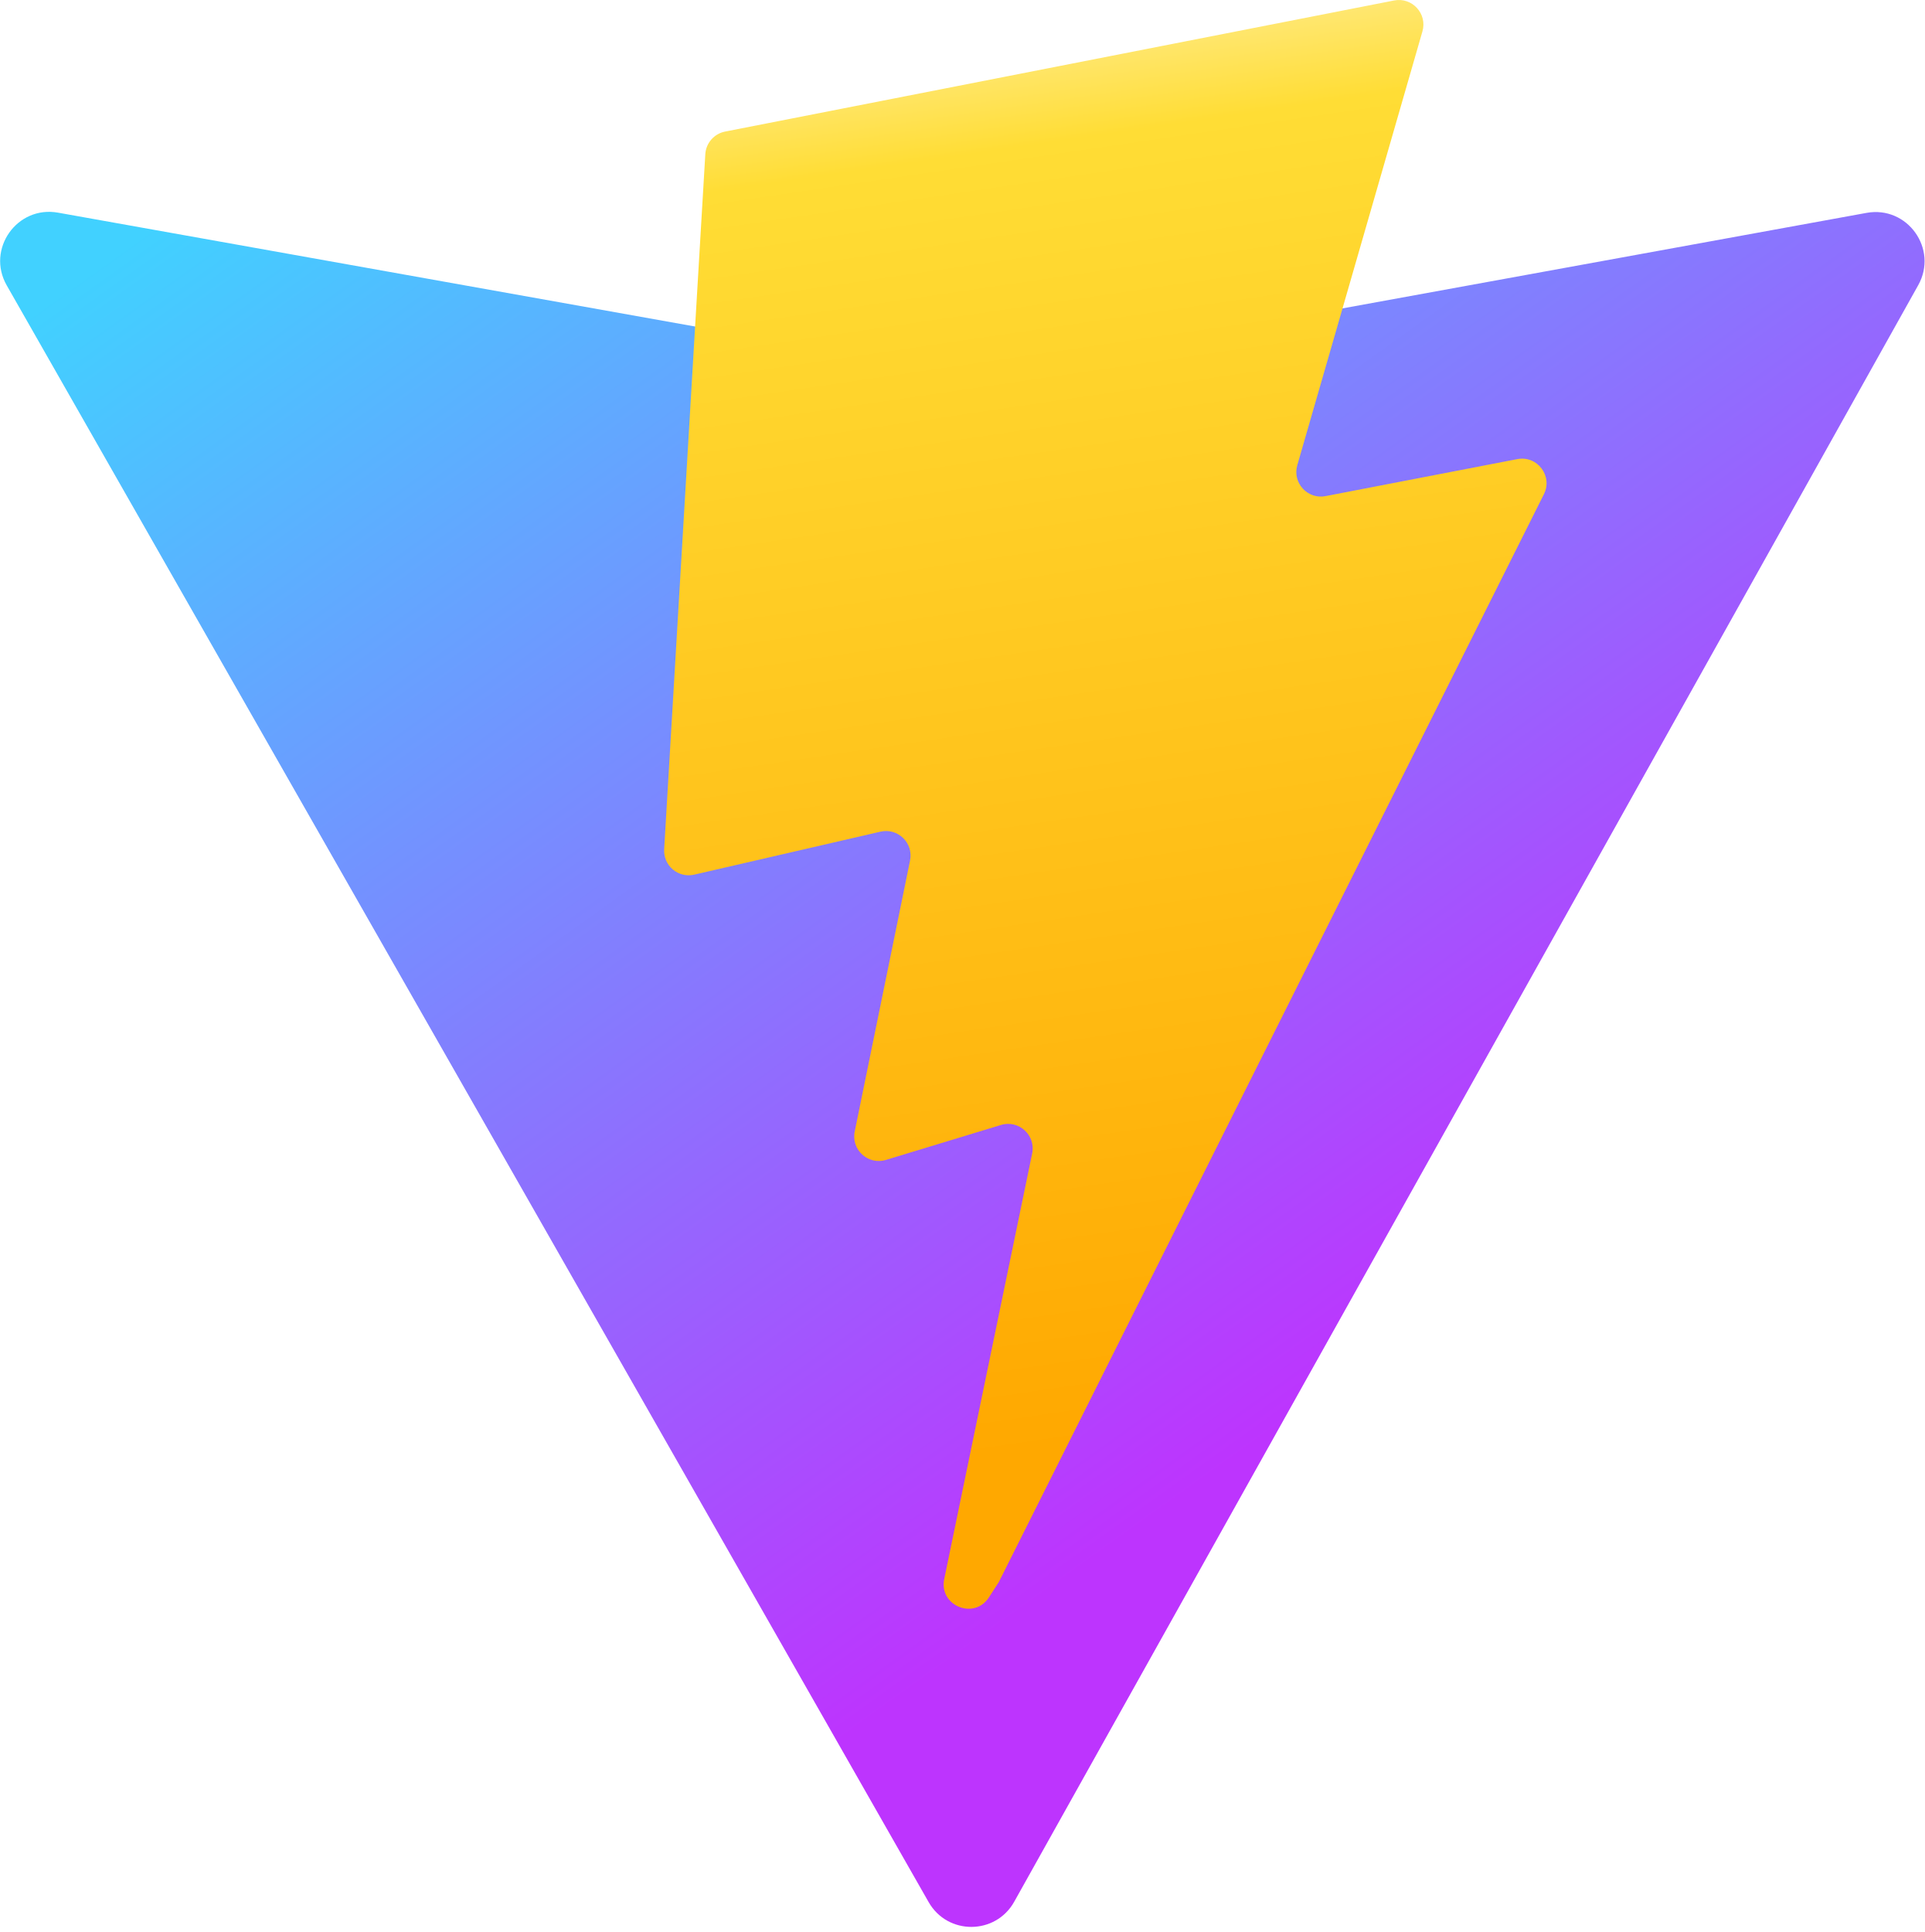
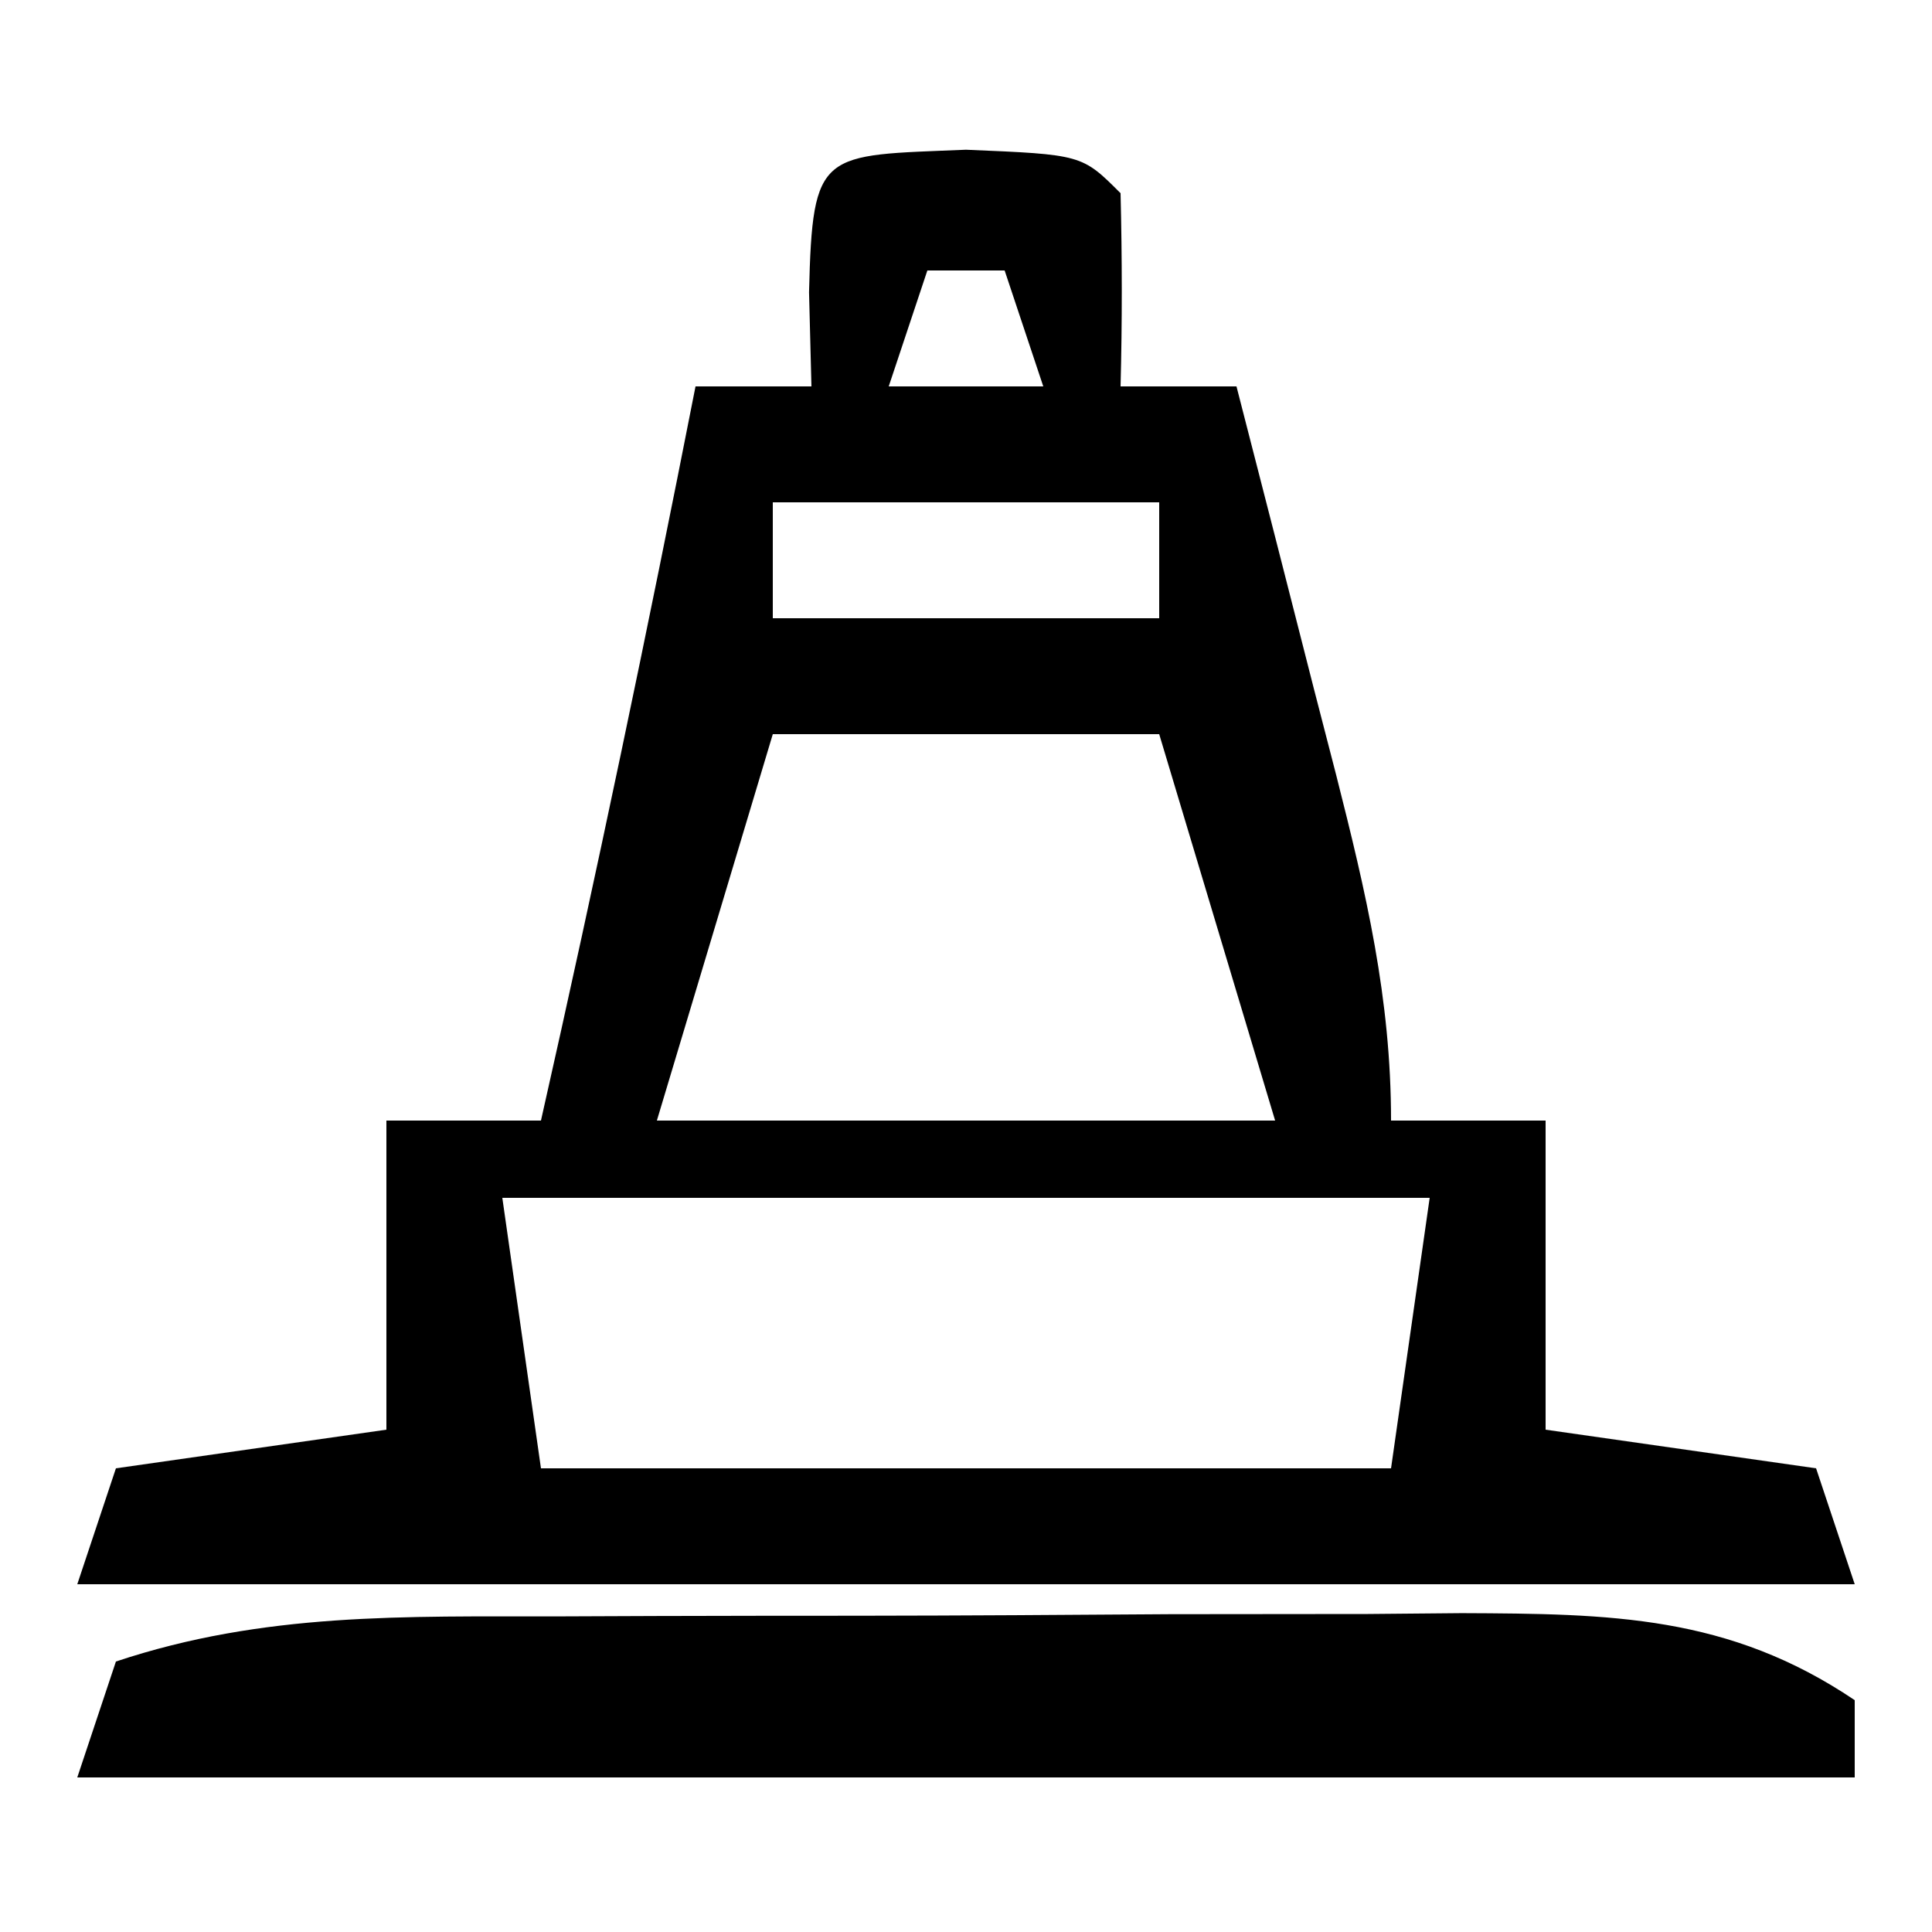
- <svg xmlns="http://www.w3.org/2000/svg" aria-hidden="true" role="img" class="iconify iconify--logos" width="31.88" height="32" preserveAspectRatio="xMidYMid meet" viewBox="0 0 256 257">
-   <defs>
-     <linearGradient id="IconifyId1813088fe1fbc01fb466" x1="-.828%" x2="57.636%" y1="7.652%" y2="78.411%">
-       <stop offset="0%" stop-color="#41D1FF" />
-       <stop offset="100%" stop-color="#BD34FE" />
-     </linearGradient>
-     <linearGradient id="IconifyId1813088fe1fbc01fb467" x1="43.376%" x2="50.316%" y1="2.242%" y2="89.03%">
-       <stop offset="0%" stop-color="#FFEA83" />
-       <stop offset="8.333%" stop-color="#FFDD35" />
-       <stop offset="100%" stop-color="#FFA800" />
-     </linearGradient>
-   </defs>
-   <path fill="url(#IconifyId1813088fe1fbc01fb466)" d="M255.153 37.938L134.897 252.976c-2.483 4.44-8.862 4.466-11.382.048L.875 37.958c-2.746-4.814 1.371-10.646 6.827-9.67l120.385 21.517a6.537 6.537 0 0 0 2.322-.004l117.867-21.483c5.438-.991 9.574 4.796 6.877 9.62Z" />
-   <path fill="url(#IconifyId1813088fe1fbc01fb467)" d="M185.432.063L96.44 17.501a3.268 3.268 0 0 0-2.634 3.014l-5.474 92.456a3.268 3.268 0 0 0 3.997 3.378l24.777-5.718c2.318-.535 4.413 1.507 3.936 3.838l-7.361 36.047c-.495 2.426 1.782 4.5 4.151 3.78l15.304-4.649c2.372-.72 4.652 1.36 4.15 3.788l-11.698 56.621c-.732 3.542 3.979 5.473 5.943 2.437l1.313-2.028l72.516-144.72c1.215-2.423-.88-5.186-3.54-4.672l-25.505 4.922c-2.396.462-4.435-1.77-3.759-4.114l16.646-57.705c.677-2.35-1.37-4.583-3.769-4.113Z" />
+ <svg xmlns="http://www.w3.org/2000/svg" version="1.1" width="50" height="50">
+   <path d="M0 0 C3 0.125 3 0.125 4 1.125 C4.041 2.791 4.043 4.459 4 6.125 C4.99 6.125 5.98 6.125 7 6.125 C7.671 8.728 8.337 11.332 9 13.938 C9.286 15.044 9.286 15.044 9.578 16.174 C10.353 19.23 11 21.959 11 25.125 C12.32 25.125 13.64 25.125 15 25.125 C15 27.765 15 30.405 15 33.125 C17.31 33.455 19.62 33.785 22 34.125 C22.33 35.115 22.66 36.105 23 37.125 C7.82 37.125 -7.36 37.125 -23 37.125 C-22.67 36.135 -22.34 35.145 -22 34.125 C-18.535 33.63 -18.535 33.63 -15 33.125 C-15 30.485 -15 27.845 -15 25.125 C-13.68 25.125 -12.36 25.125 -11 25.125 C-9.574 18.808 -8.247 12.48 -7 6.125 C-6.01 6.125 -5.02 6.125 -4 6.125 C-4.021 5.321 -4.041 4.516 -4.062 3.688 C-3.972 -0.02 -3.752 0.156 0 0 Z M-1 3.125 C-1.33 4.115 -1.66 5.105 -2 6.125 C-0.68 6.125 0.64 6.125 2 6.125 C1.67 5.135 1.34 4.145 1 3.125 C0.34 3.125 -0.32 3.125 -1 3.125 Z M-5 9.125 C-5 10.115 -5 11.105 -5 12.125 C-1.7 12.125 1.6 12.125 5 12.125 C5 11.135 5 10.145 5 9.125 C1.7 9.125 -1.6 9.125 -5 9.125 Z M-5 15.125 C-5.99 18.425 -6.98 21.725 -8 25.125 C-2.72 25.125 2.56 25.125 8 25.125 C7.01 21.825 6.02 18.525 5 15.125 C1.7 15.125 -1.6 15.125 -5 15.125 Z M-12 27.125 C-11.67 29.435 -11.34 31.745 -11 34.125 C-3.74 34.125 3.52 34.125 11 34.125 C11.33 31.815 11.66 29.505 12 27.125 C4.08 27.125 -3.84 27.125 -12 27.125 Z " fill="#000000" transform="translate(25,3.875)" />
+   <path d="M0 0 C0.83 -0.003 1.659 -0.007 2.514 -0.01 C4.269 -0.015 6.023 -0.017 7.777 -0.017 C10.459 -0.02 13.14 -0.038 15.822 -0.057 C17.527 -0.06 19.232 -0.062 20.938 -0.062 C21.739 -0.07 22.54 -0.077 23.365 -0.084 C27.224 -0.068 30.269 -0.033 33.535 2.168 C33.535 2.828 33.535 3.488 33.535 4.168 C18.355 4.168 3.175 4.168 -12.465 4.168 C-12.135 3.178 -11.805 2.188 -11.465 1.168 C-7.628 -0.111 -3.999 0.006 0 0 Z " fill="#000000" transform="translate(14.46484,41.83203)" />
</svg>
